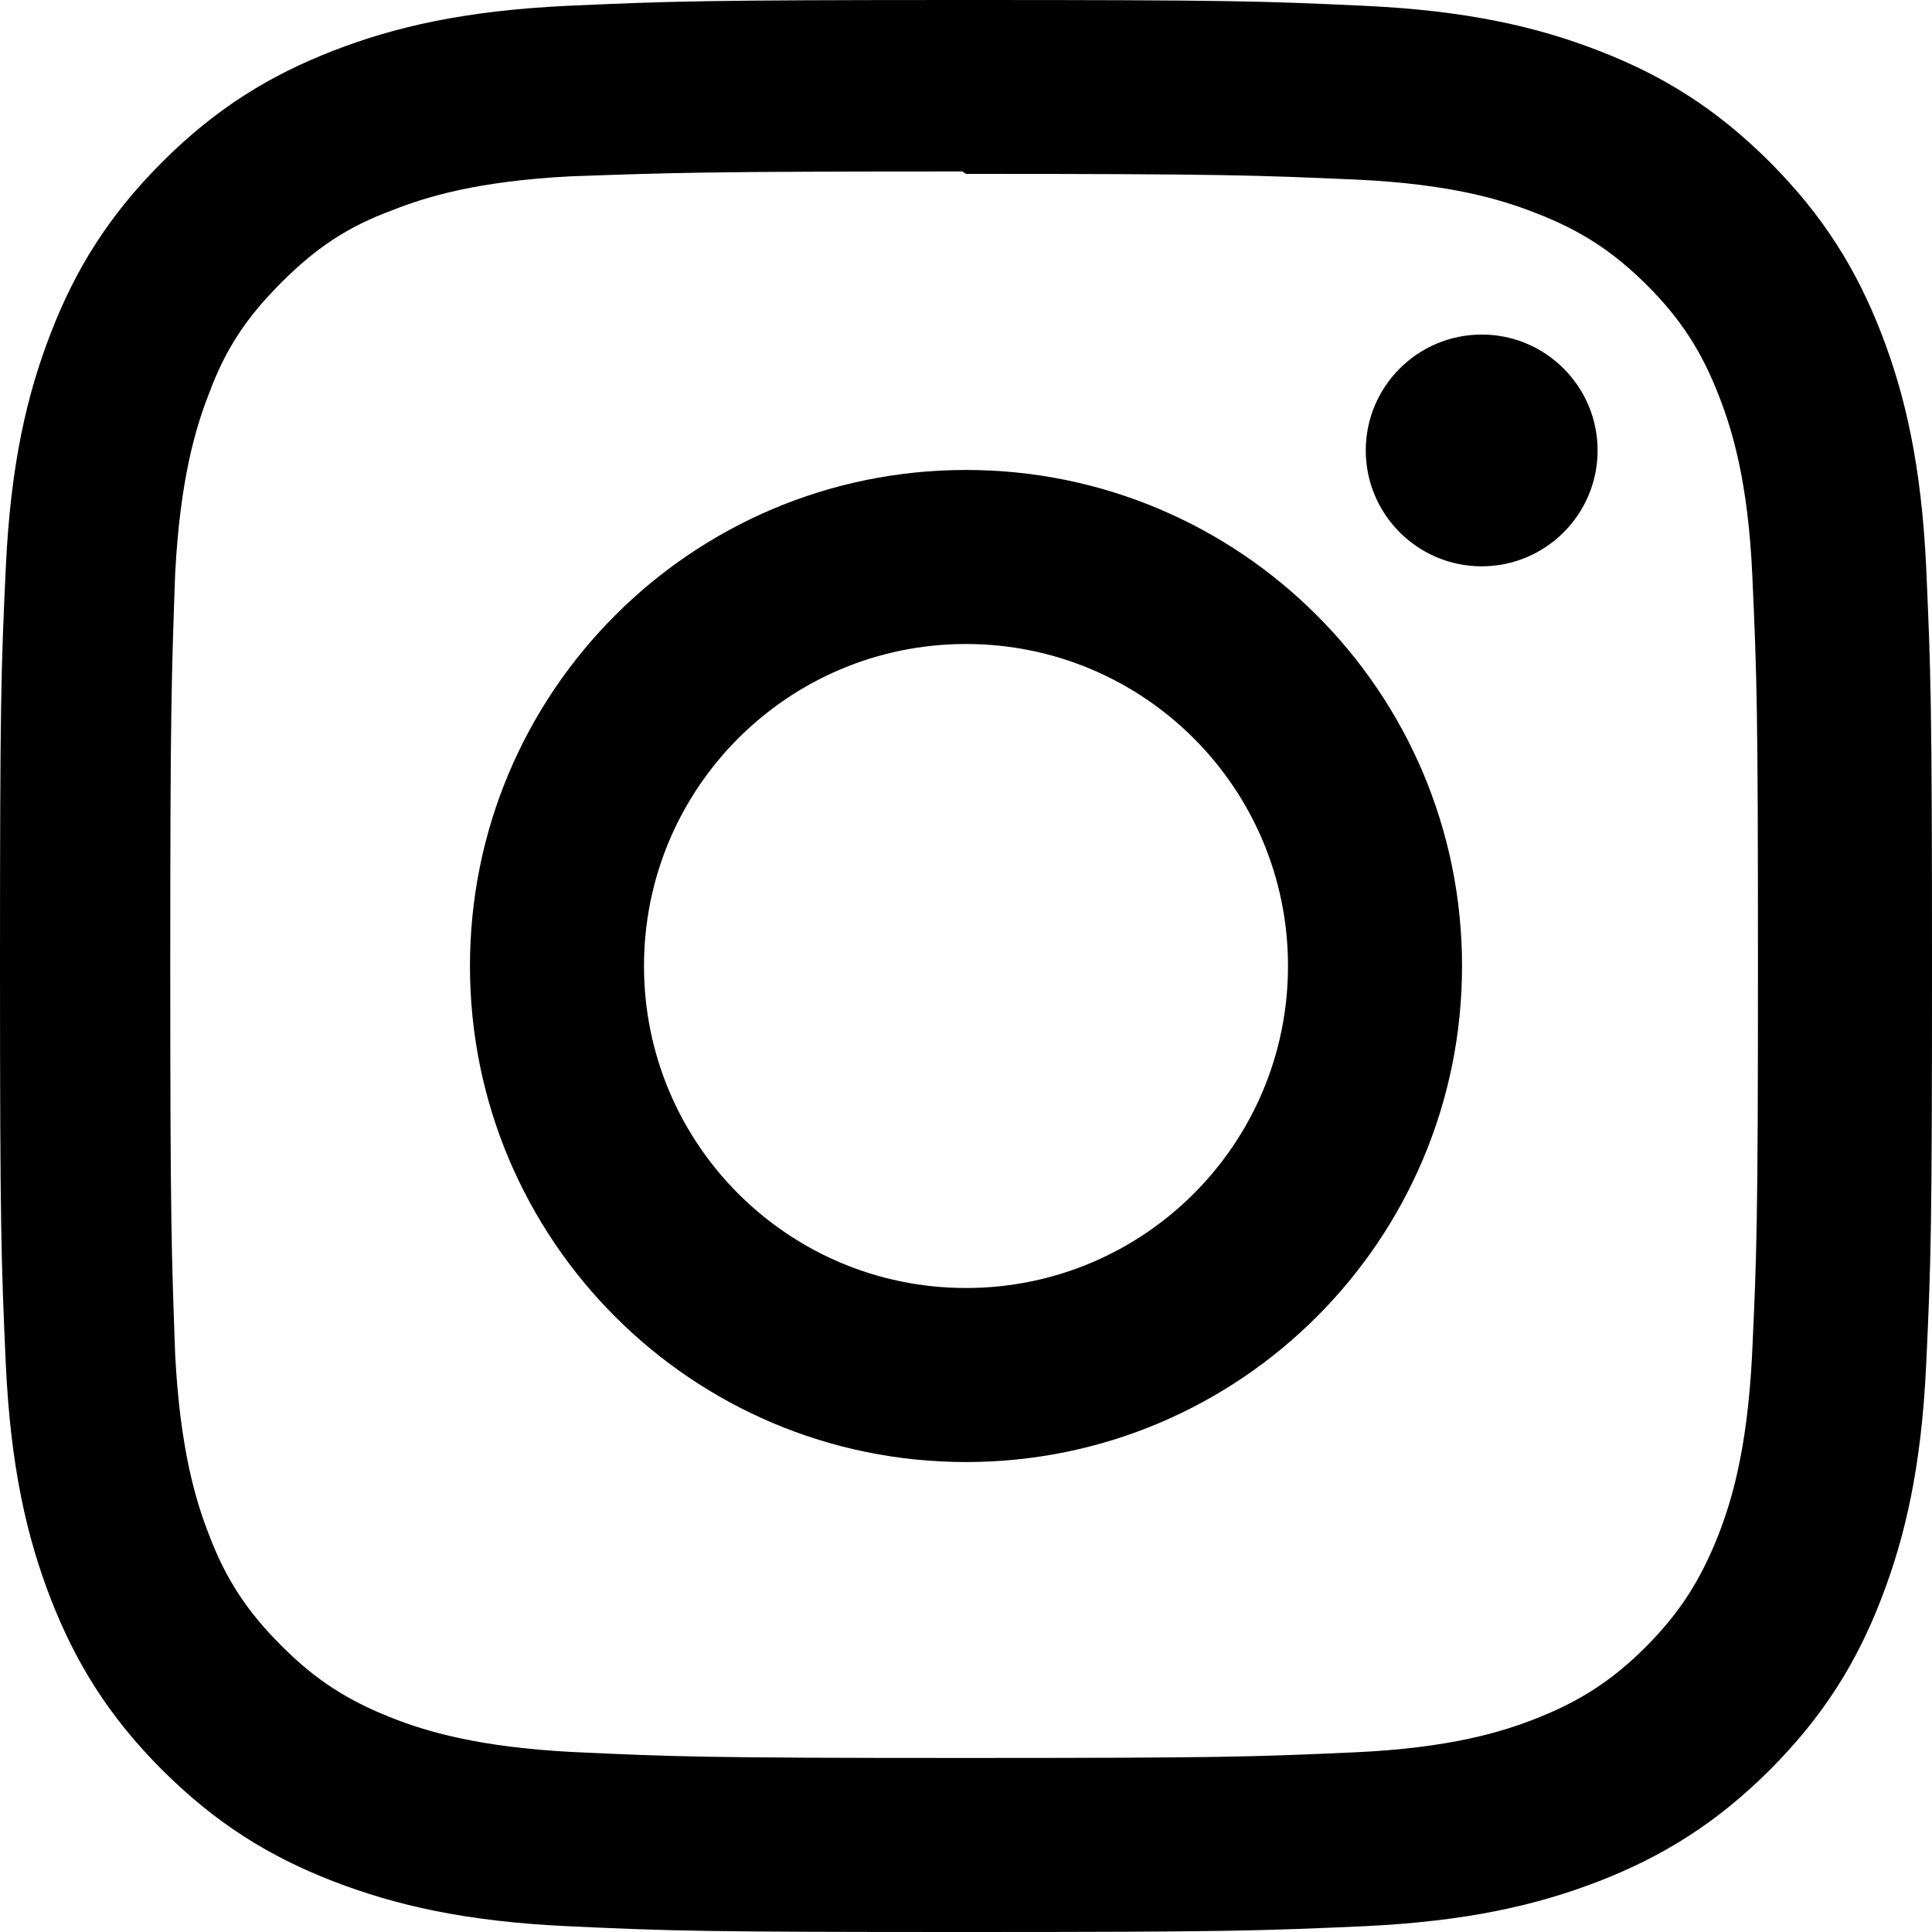
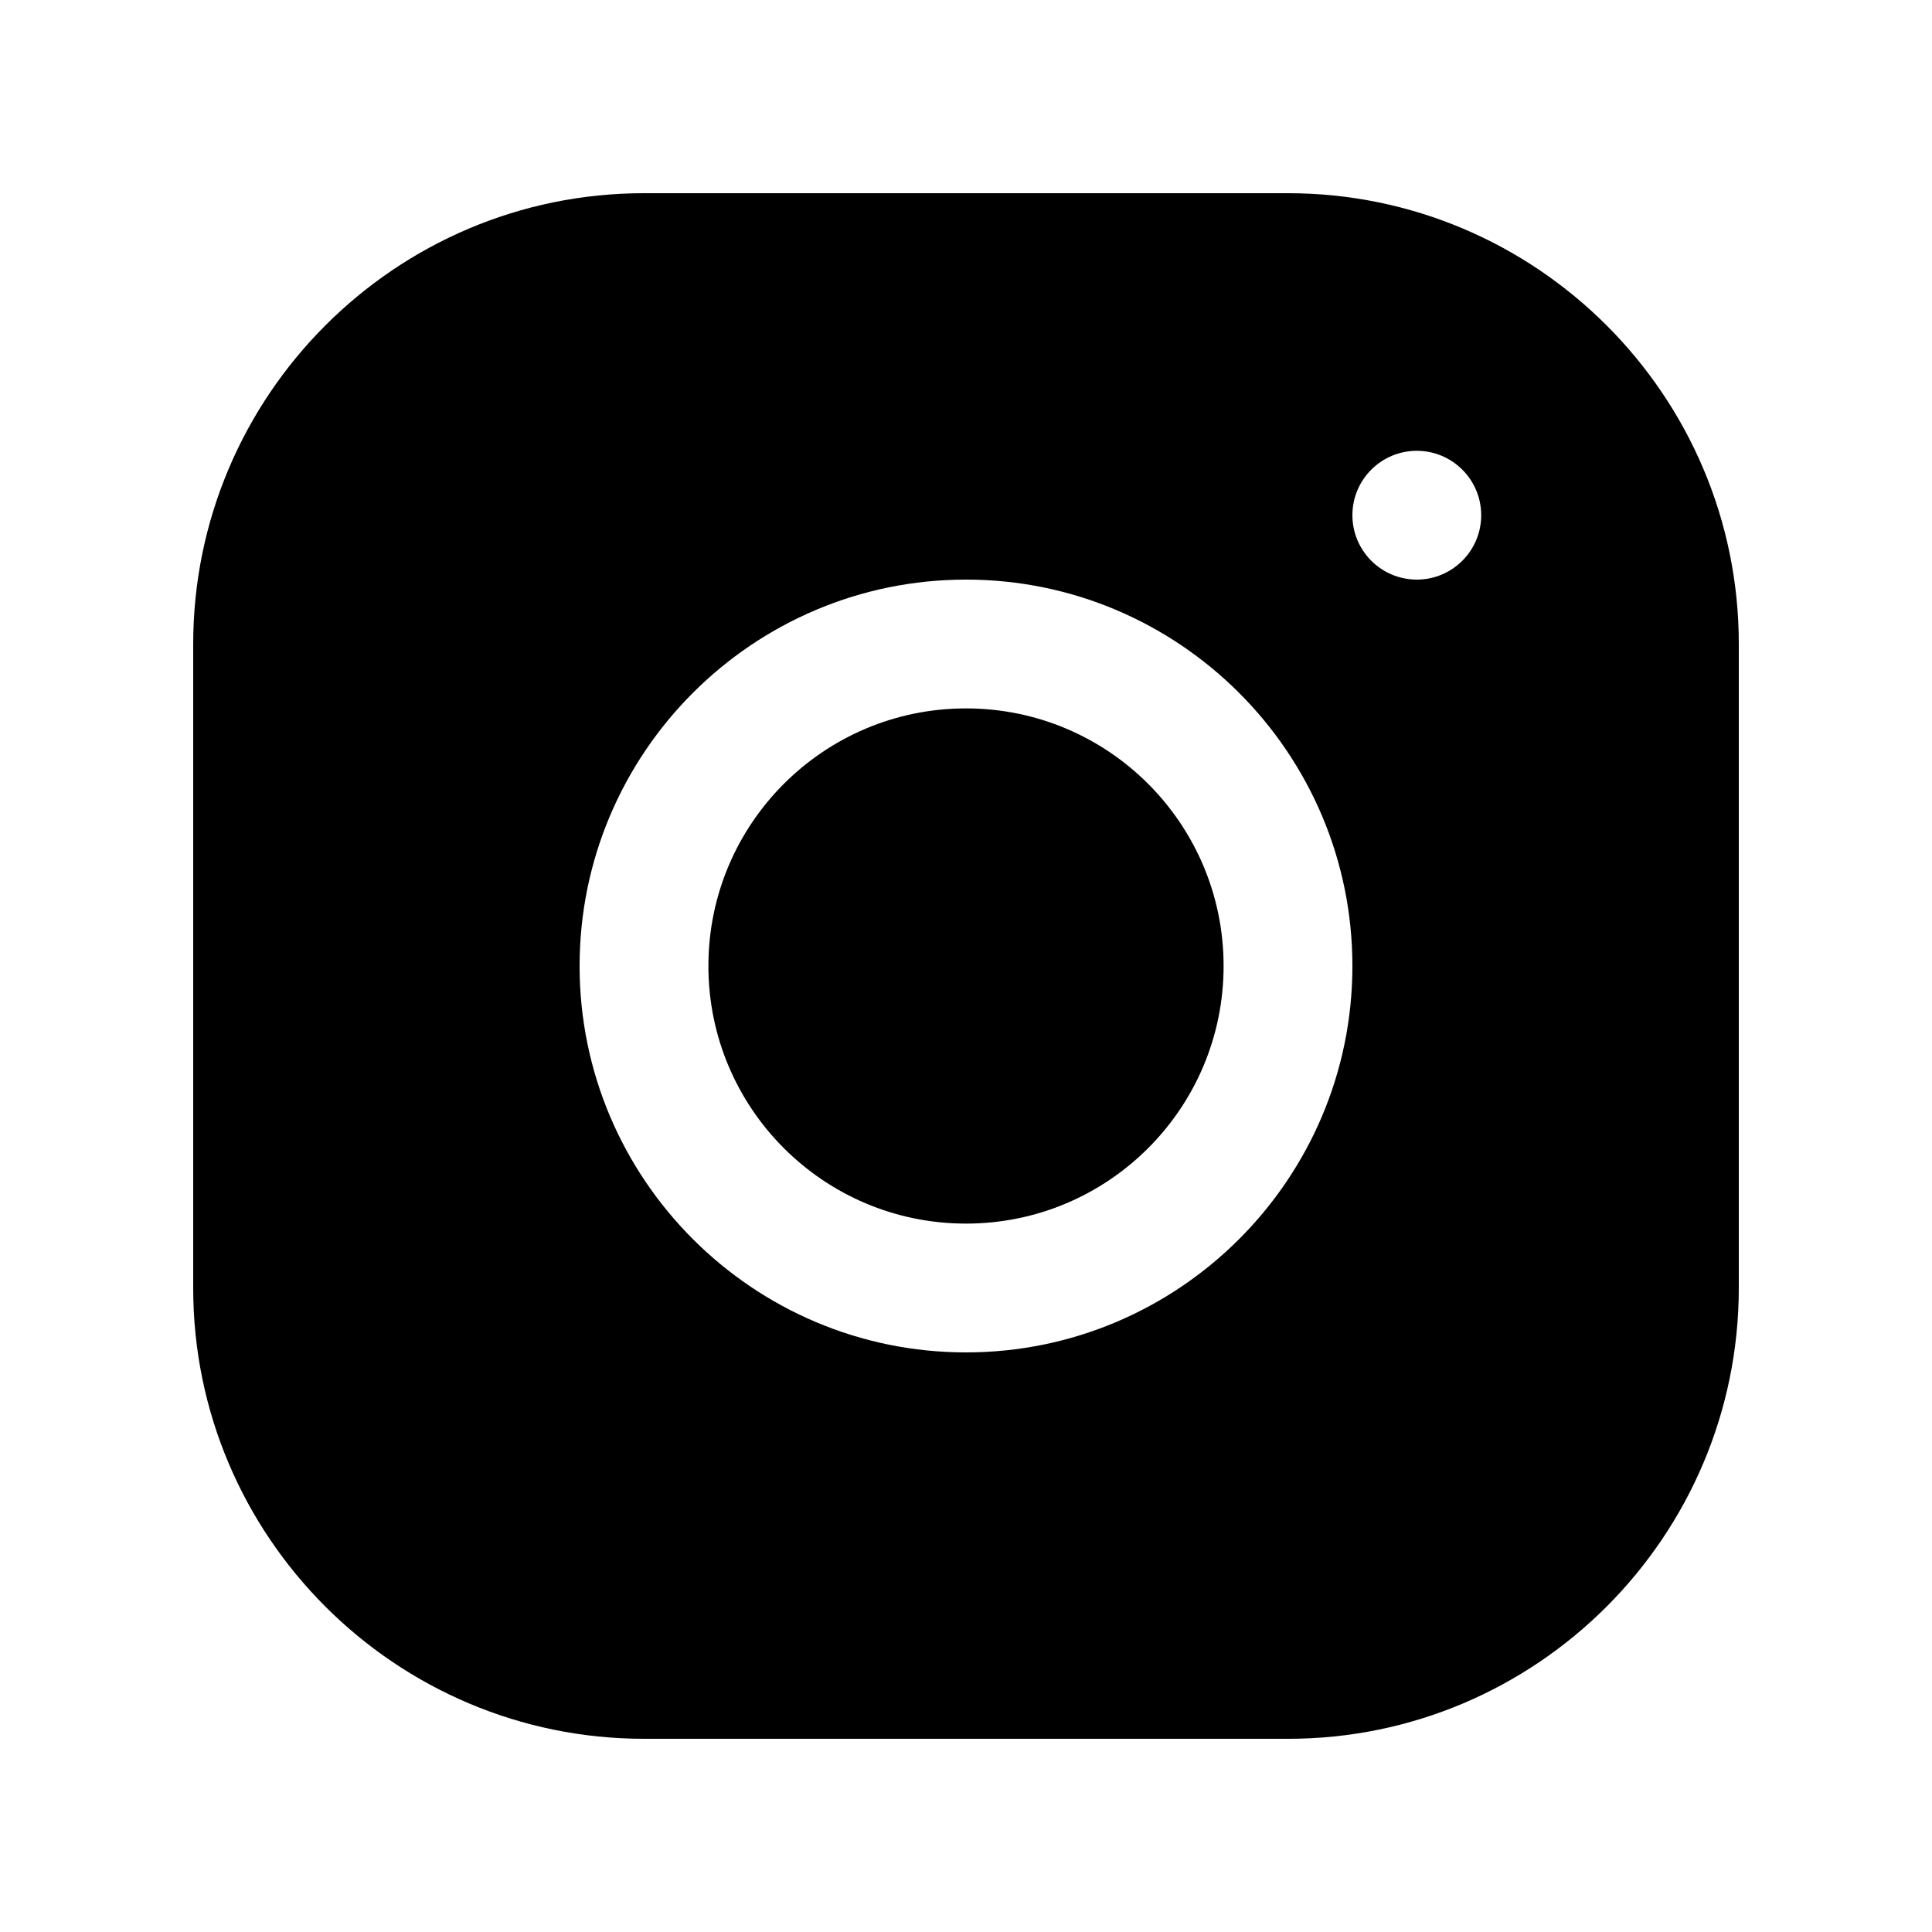
- <svg xmlns="http://www.w3.org/2000/svg" role="img" viewBox="0 0 24 24">
-   <path d="M12 0C8.74 0 8.333.015 7.053.072 5.775.132 4.905.333 4.14.63c-.789.306-1.459.717-2.126 1.384S.935 3.35.63 4.14C.333 4.905.131 5.775.072 7.053.012 8.333 0 8.74 0 12s.015 3.667.072 4.947c.06 1.277.261 2.148.558 2.913.306.788.717 1.459 1.384 2.126.667.666 1.336 1.079 2.126 1.384.766.296 1.636.499 2.913.558C8.333 23.988 8.74 24 12 24s3.667-.015 4.947-.072c1.277-.06 2.148-.262 2.913-.558.788-.306 1.459-.718 2.126-1.384.666-.667 1.079-1.335 1.384-2.126.296-.765.499-1.636.558-2.913.06-1.28.072-1.687.072-4.947s-.015-3.667-.072-4.947c-.06-1.277-.262-2.149-.558-2.913-.306-.789-.718-1.459-1.384-2.126C21.319 1.347 20.651.935 19.86.63c-.765-.297-1.636-.499-2.913-.558C15.667.012 15.26 0 12 0zm0 2.16c3.203 0 3.585.016 4.85.071 1.17.055 1.805.249 2.227.415.562.217.96.477 1.382.896.419.42.679.819.896 1.381.164.422.36 1.057.413 2.227.057 1.266.07 1.646.07 4.85s-.015 3.585-.074 4.85c-.061 1.17-.256 1.805-.421 2.227-.224.562-.479.96-.899 1.382-.419.419-.824.679-1.38.896-.42.164-1.065.36-2.235.413-1.274.057-1.649.07-4.859.07-3.211 0-3.586-.015-4.859-.074-1.171-.061-1.816-.256-2.236-.421-.569-.224-.96-.479-1.379-.899-.421-.419-.69-.824-.9-1.38-.165-.42-.359-1.065-.42-2.235-.045-1.26-.061-1.649-.061-4.844 0-3.196.016-3.586.061-4.861.061-1.17.255-1.814.42-2.234.21-.57.479-.96.9-1.381.419-.419.81-.689 1.379-.898.42-.166 1.051-.361 2.221-.421 1.275-.045 1.65-.06 4.859-.06l.045.03zm0 3.678c-3.405 0-6.162 2.76-6.162 6.162 0 3.405 2.76 6.162 6.162 6.162 3.405 0 6.162-2.76 6.162-6.162 0-3.405-2.76-6.162-6.162-6.162zM12 16c-2.21 0-4-1.79-4-4s1.79-4 4-4 4 1.79 4 4-1.79 4-4 4zm7.846-10.405c0 .795-.646 1.44-1.44 1.44-.795 0-1.44-.646-1.44-1.44 0-.794.646-1.439 1.44-1.439.793-.001 1.44.645 1.44 1.439z" />
+ <svg xmlns="http://www.w3.org/2000/svg" fill="#000000" viewBox="0 0 30 30" width="480px" height="480px">
+   <path d="M 9.998 3 C 6.139 3 3 6.142 3 10.002 L 3 20.002 C 3 23.861 6.142 27 10.002 27 L 20.002 27 C 23.861 27 27 23.858 27 19.998 L 27 9.998 C 27 6.139 23.858 3 19.998 3 L 9.998 3 z M 22 7 C 22.552 7 23 7.448 23 8 C 23 8.552 22.552 9 22 9 C 21.448 9 21 8.552 21 8 C 21 7.448 21.448 7 22 7 z M 15 9 C 18.309 9 21 11.691 21 15 C 21 18.309 18.309 21 15 21 C 11.691 21 9 18.309 9 15 C 9 11.691 11.691 9 15 9 z M 15 11 A 4 4 0 0 0 11 15 A 4 4 0 0 0 15 19 A 4 4 0 0 0 19 15 A 4 4 0 0 0 15 11 z" />
</svg>
